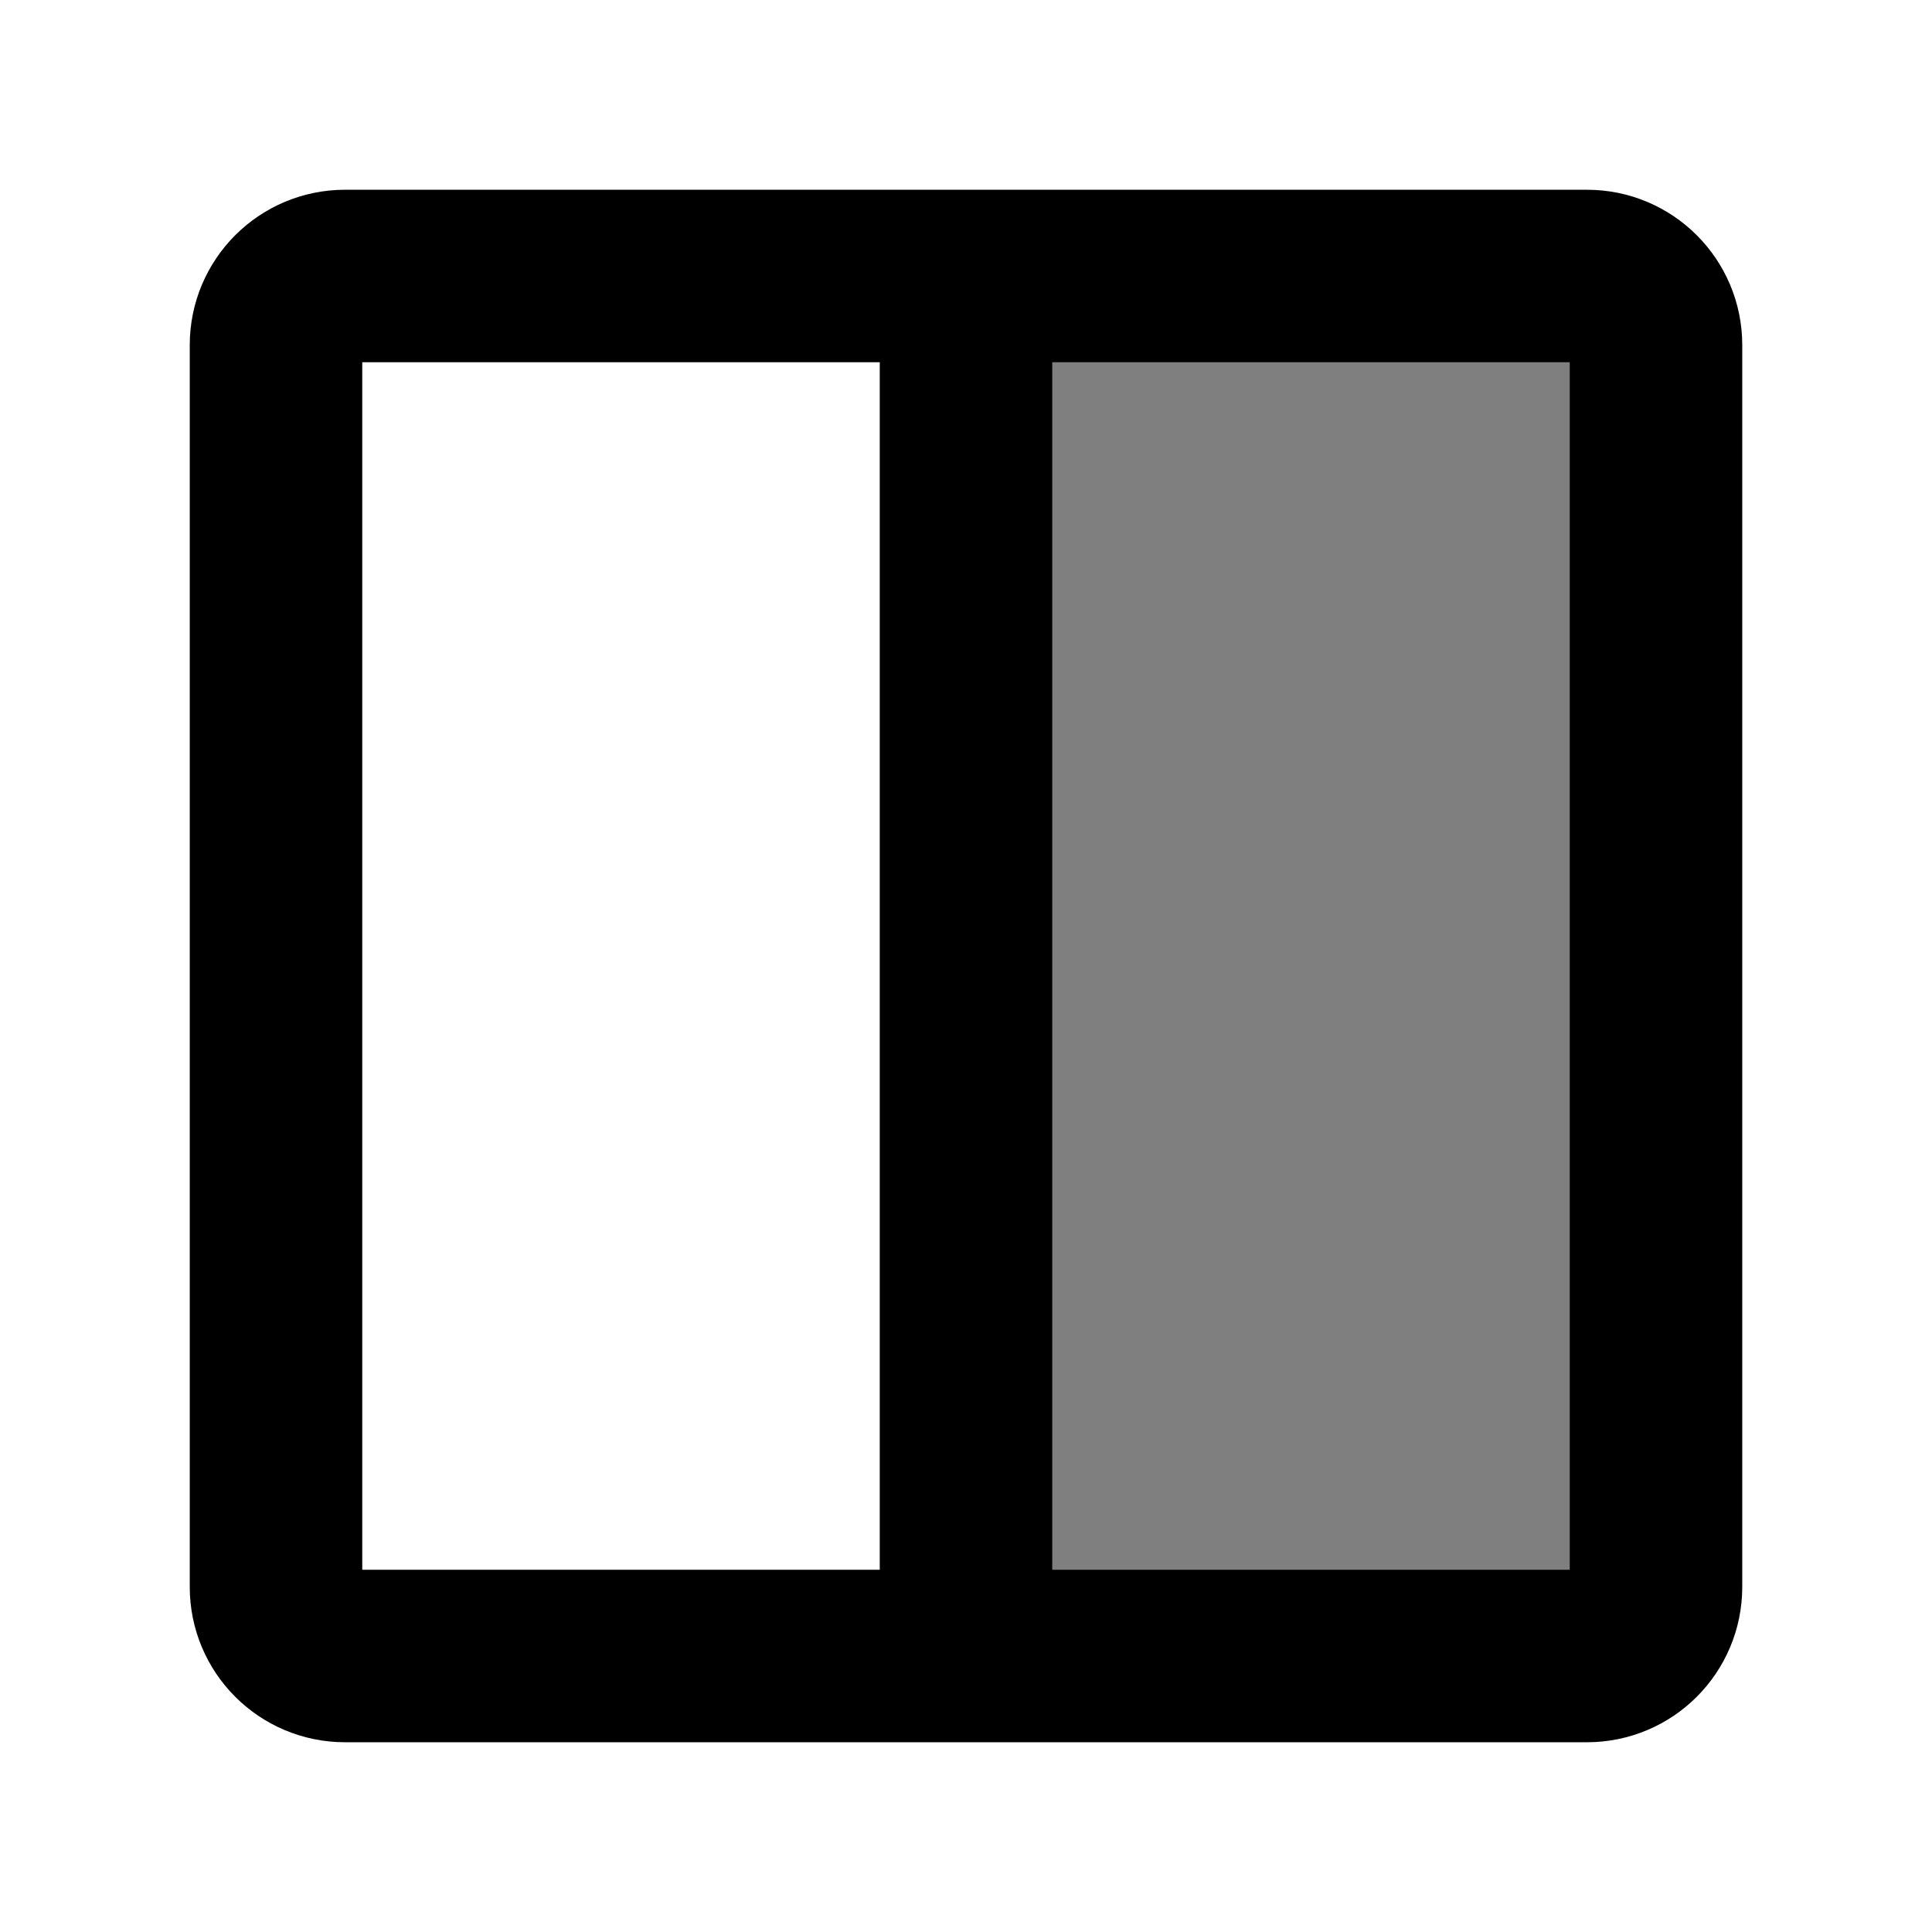
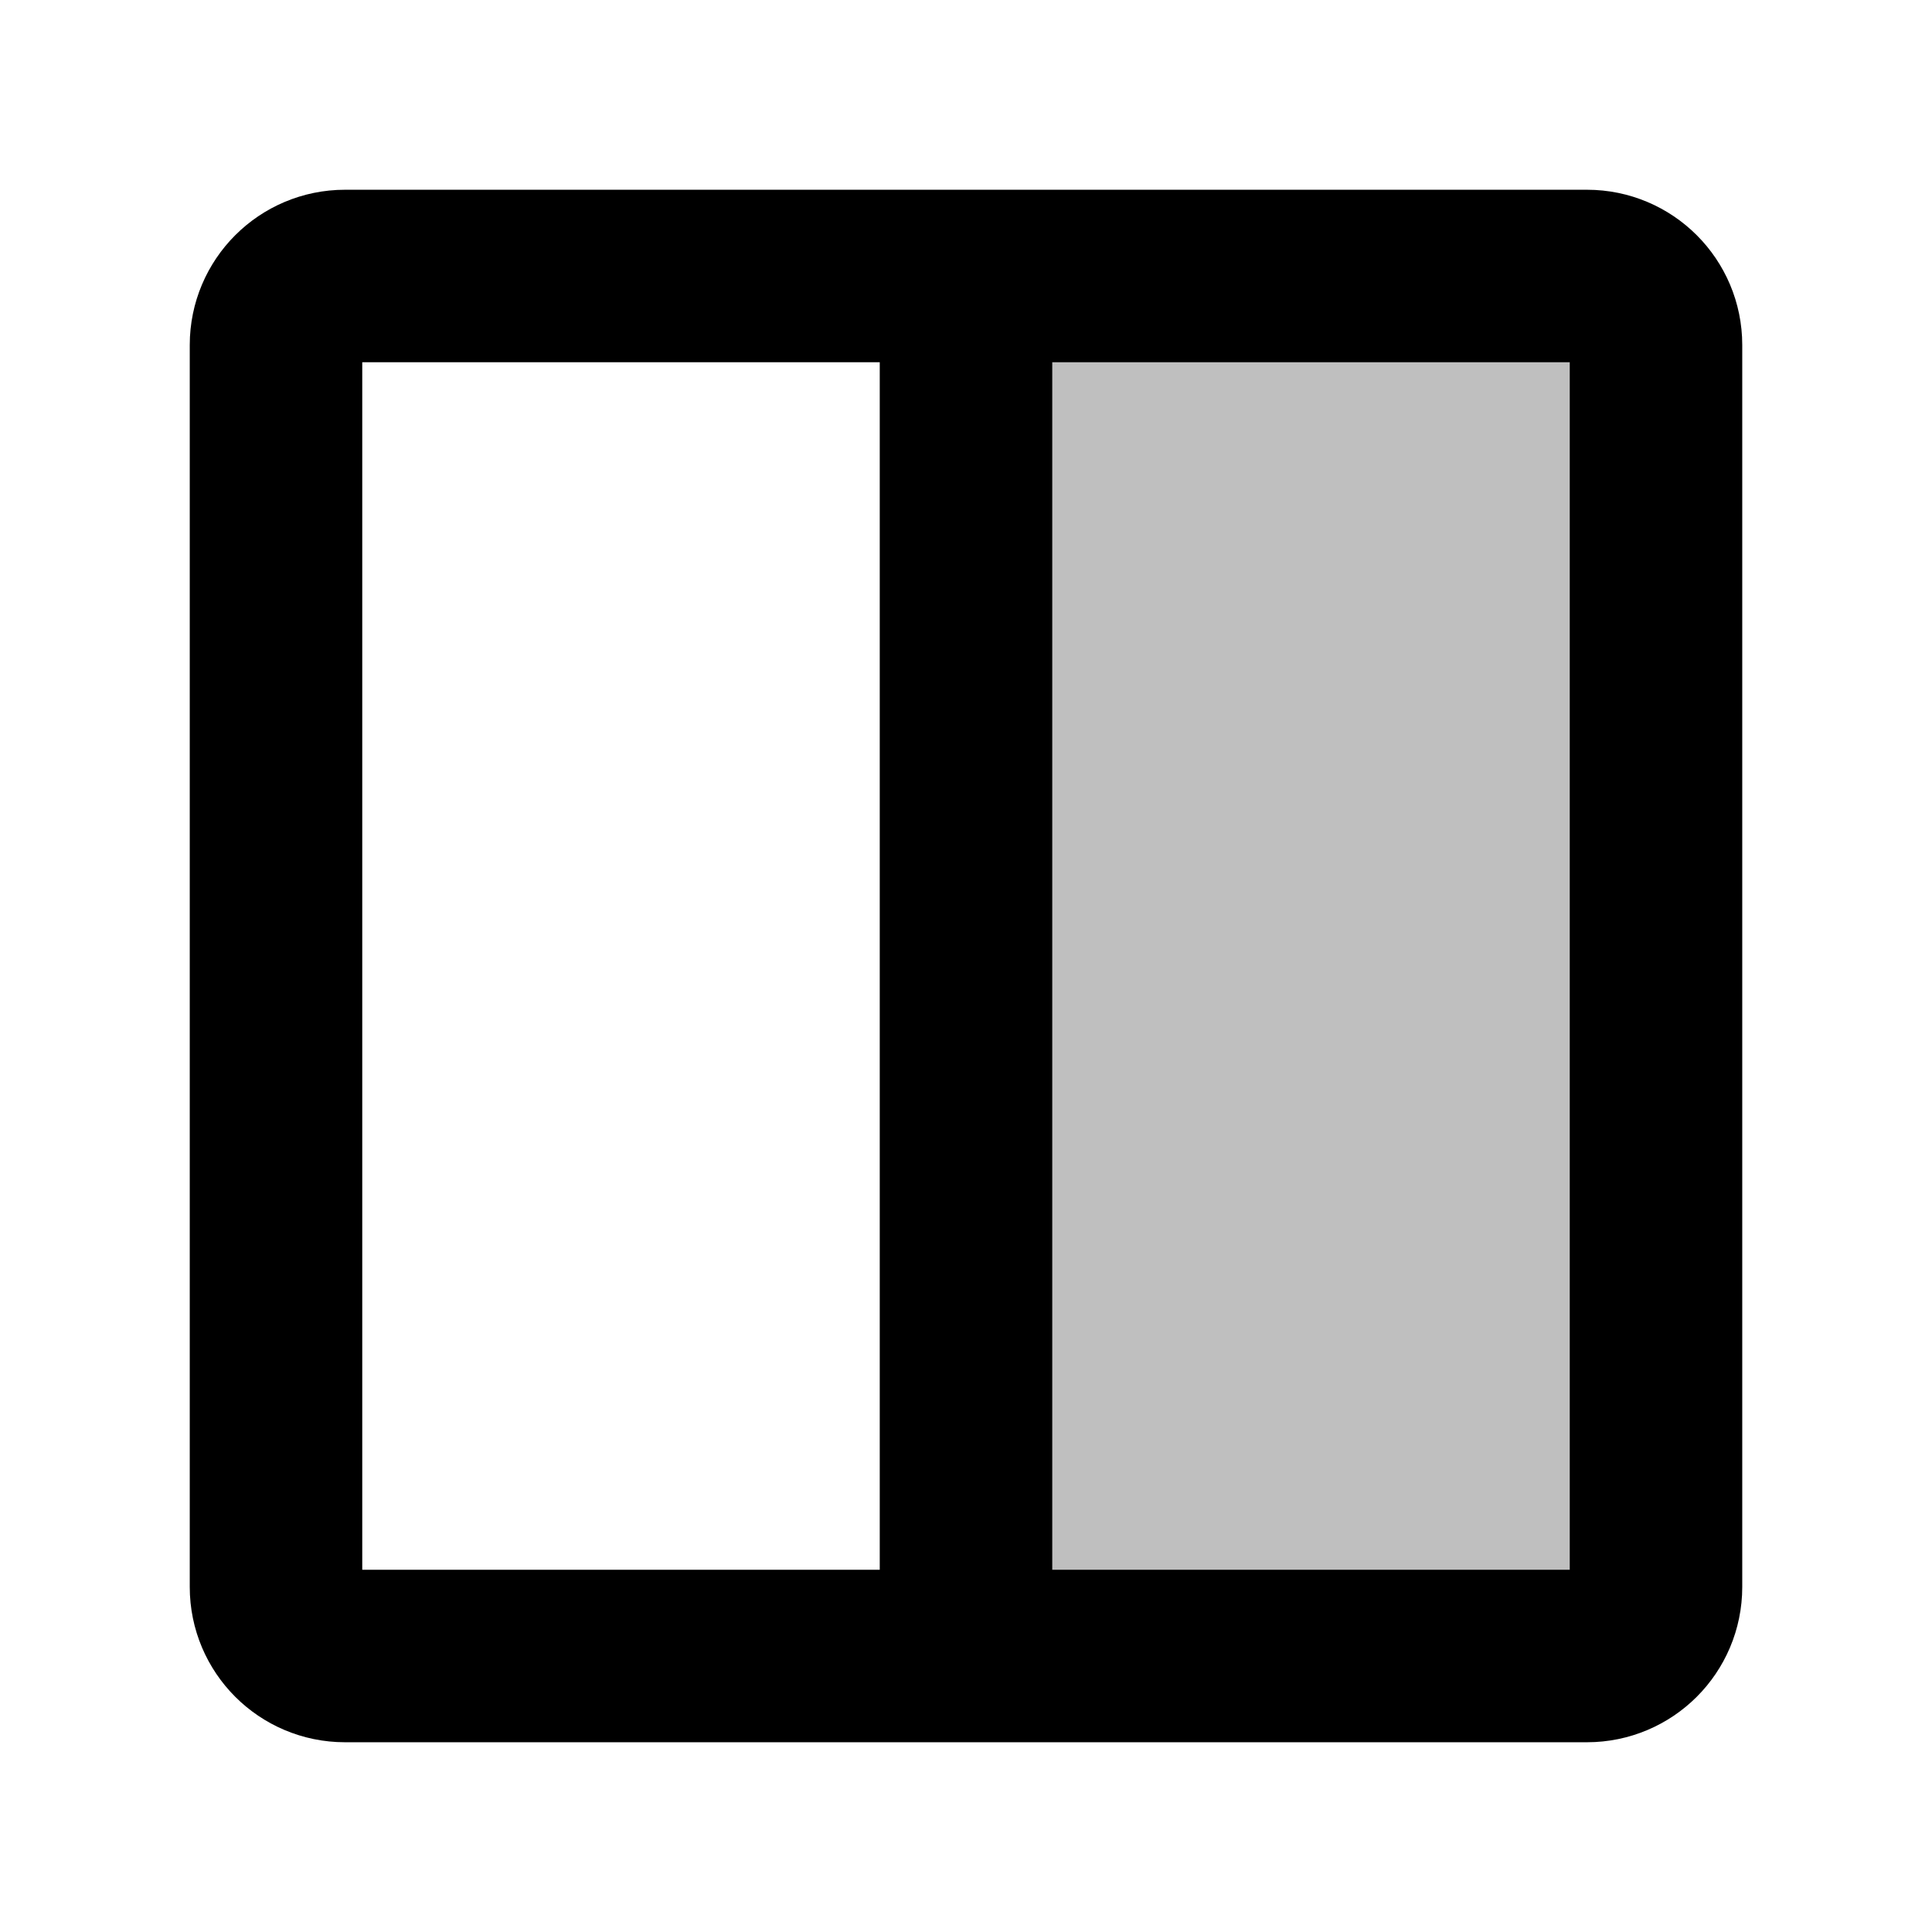
<svg xmlns="http://www.w3.org/2000/svg" width="14" height="14" viewBox="0 0 14 14" fill="none">
-   <path d="M7 2H10C11.105 2 12 2.895 12 4V10C12 11.105 11.105 12 10 12H7V2Z" fill="black" fill-opacity="0.5" />
+   <path d="M7 2H10C11.105 2 12 2.895 12 4V10C12 11.105 11.105 12 10 12H7V2Z" fill="black" fill-opacity="0.25" />
  <rect x="2" y="2" width="10" height="10" rx="0.5" stroke="black" stroke-width="1.25" />
  <line x1="7" y1="2" x2="7" y2="12" stroke="black" stroke-width="1.25" />
</svg>
